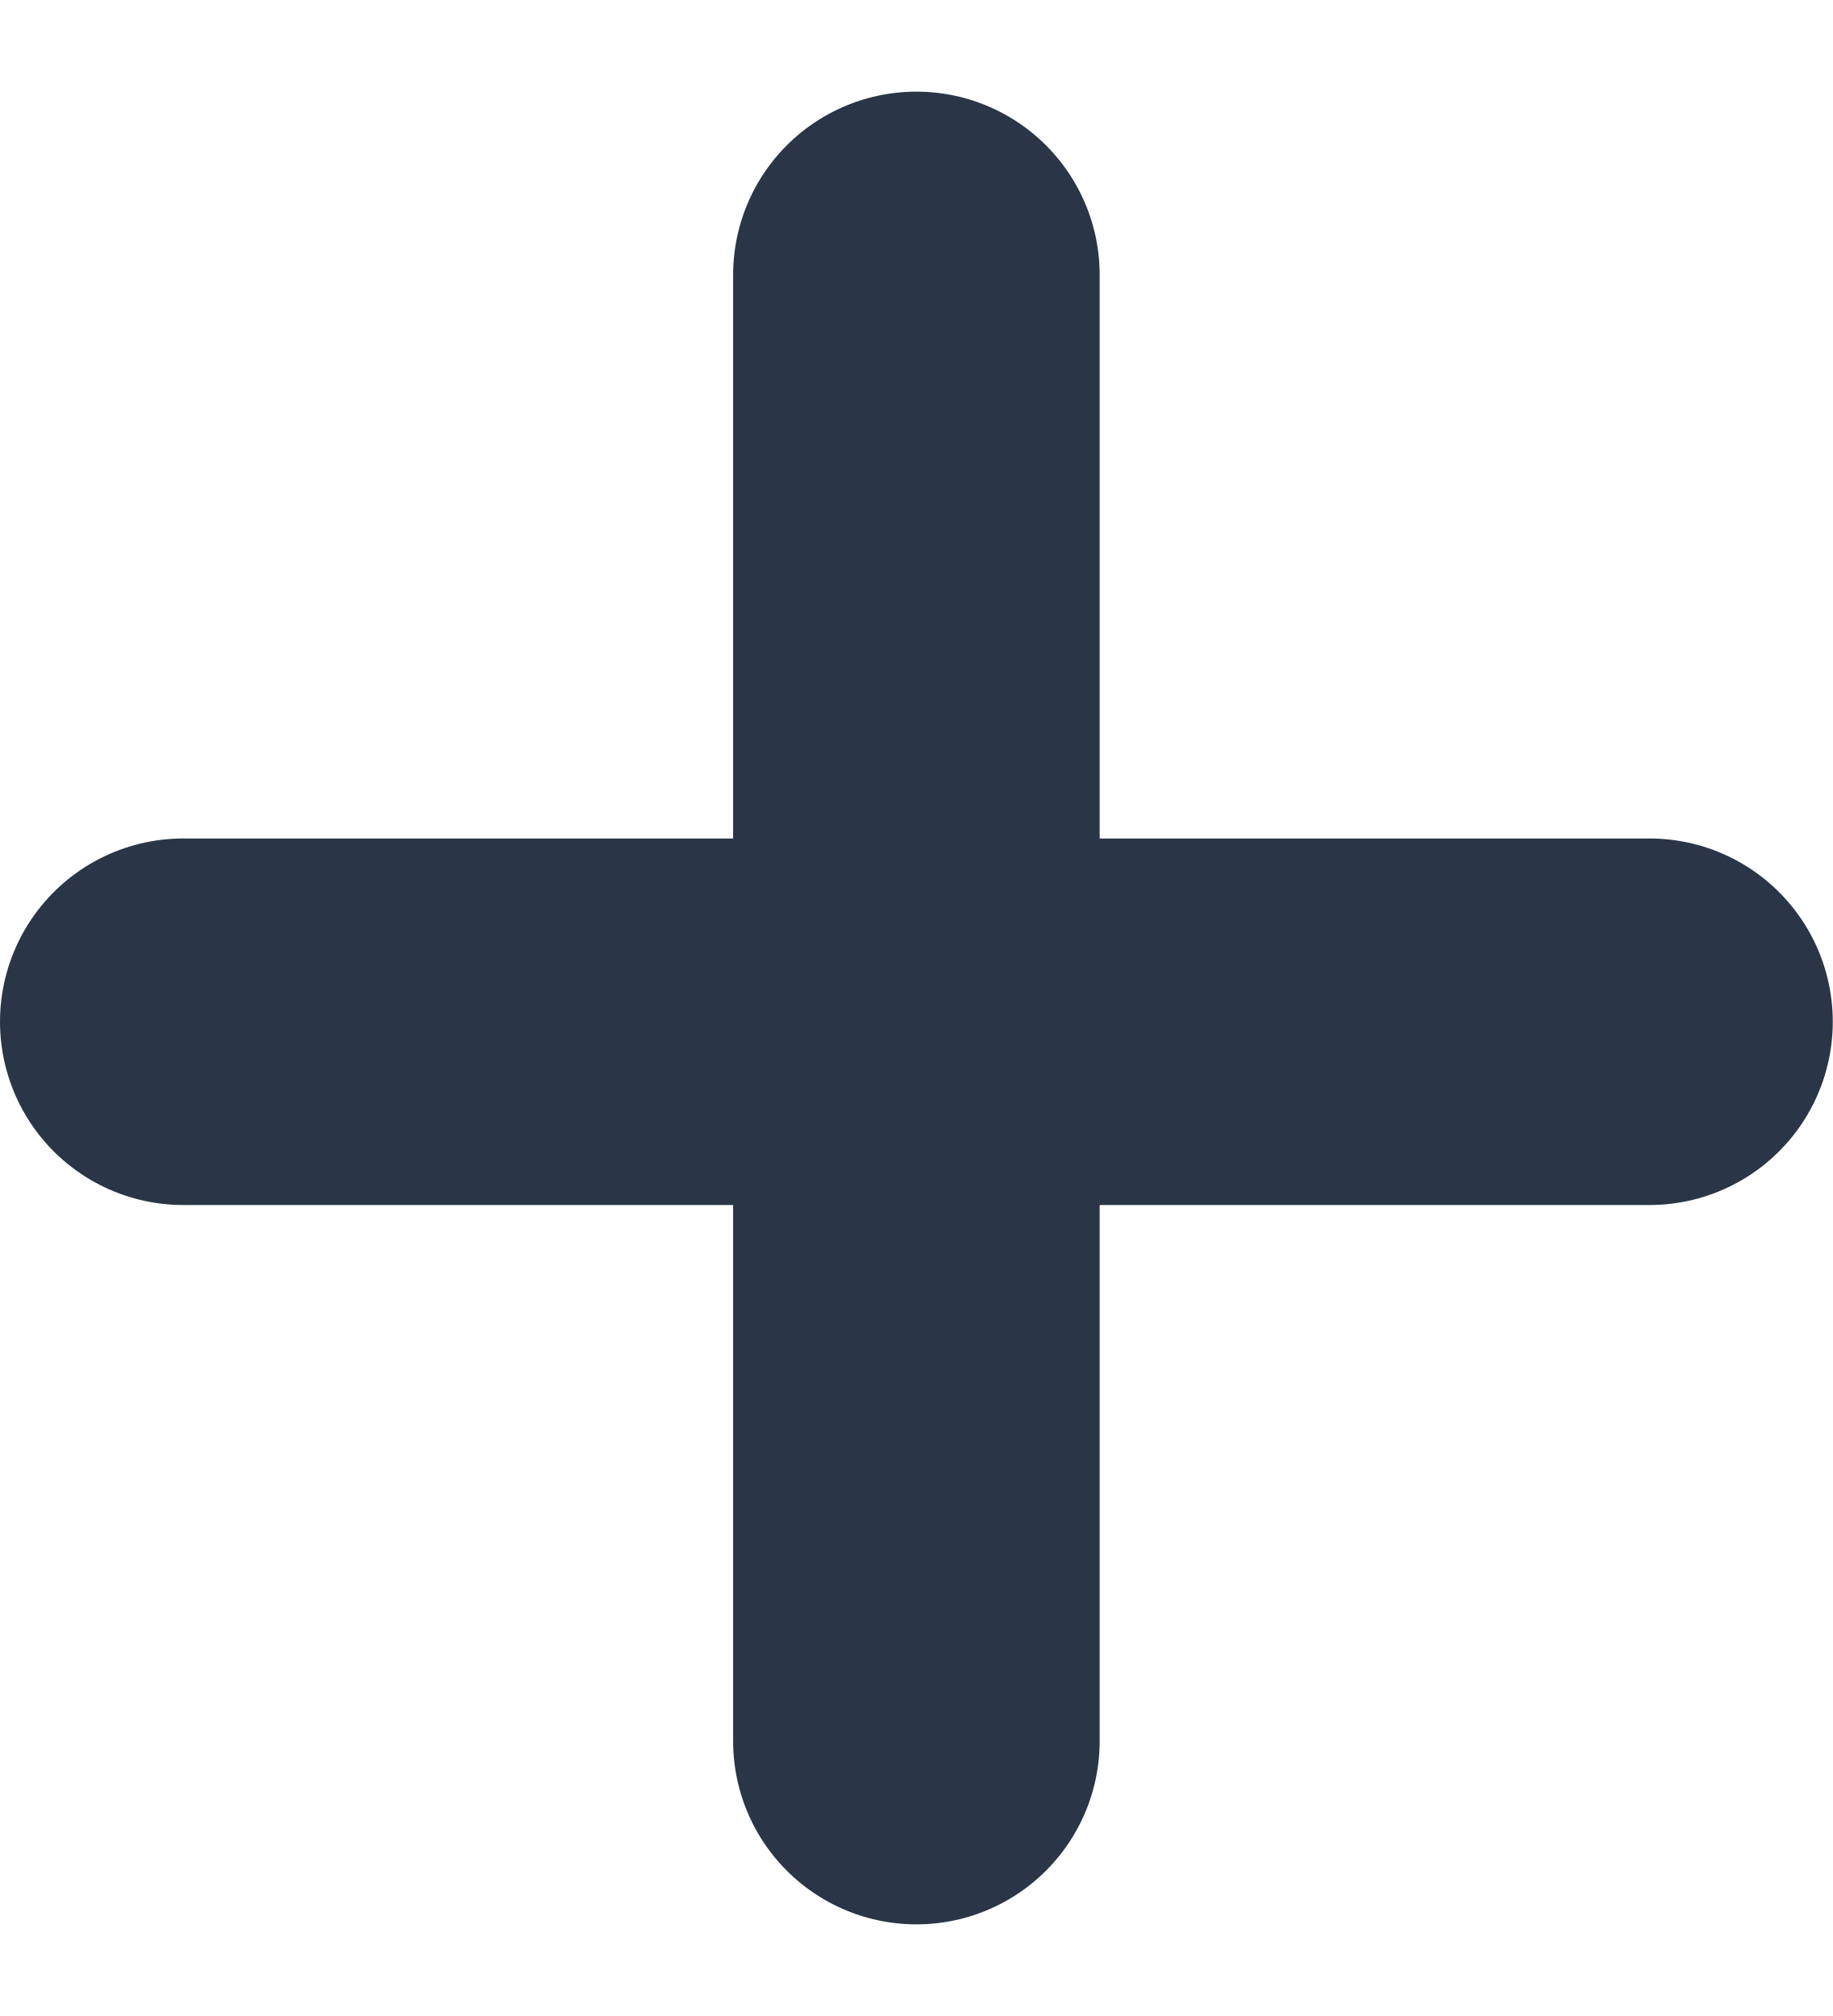
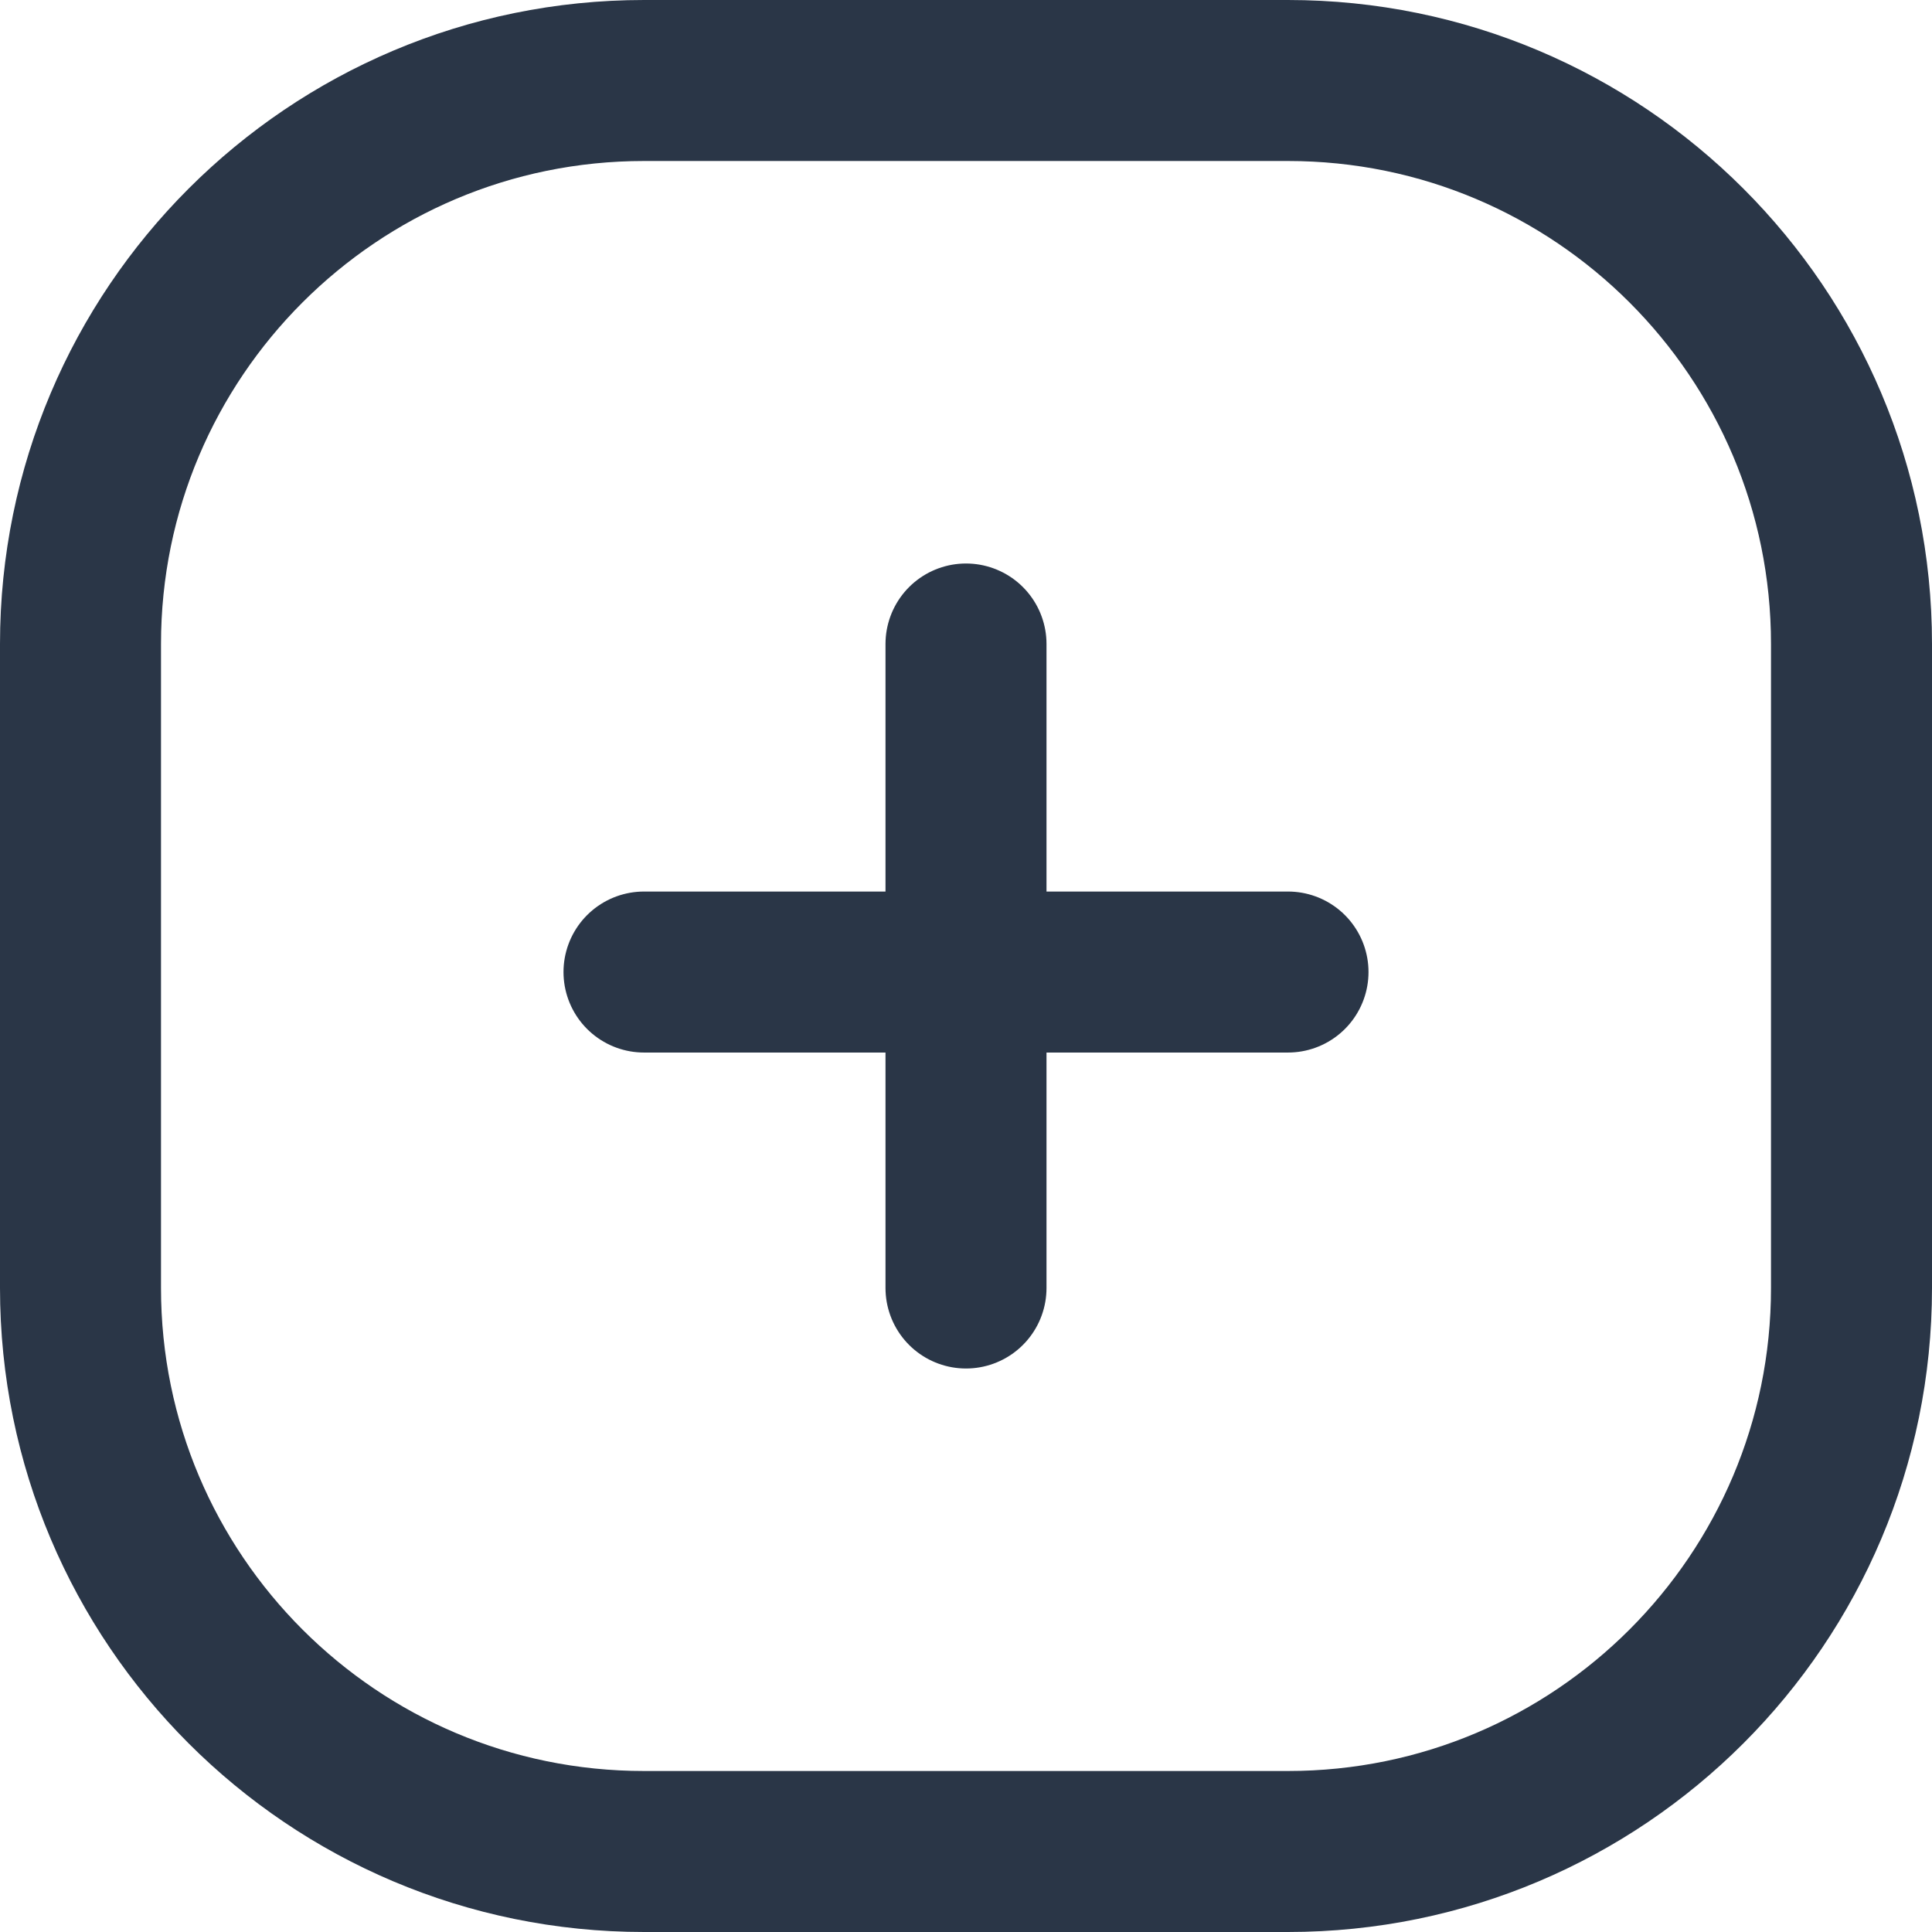
- <svg xmlns="http://www.w3.org/2000/svg" width="10" height="11" viewBox="0 0 10 11" fill="none">
-   <path d="M5 1.5V9.5" stroke="#2A3647" stroke-width="2" stroke-linecap="round" />
-   <path d="M9 5.575L1 5.575" stroke="#2A3647" stroke-width="2" stroke-linecap="round" />
+ <svg xmlns="http://www.w3.org/2000/svg" width="24" height="24" viewBox="0 0 24 24" fill="none">
+   <rect x="1" y="1" width="22" height="22" rx="7" stroke="#2A3647" stroke-width="2" />
+   <path d="M12 8V16" stroke="#2A3647" stroke-width="2" stroke-linecap="round" />
+   <path d="M16 12.075L8 12.075" stroke="#2A3647" stroke-width="2" stroke-linecap="round" />
</svg>
